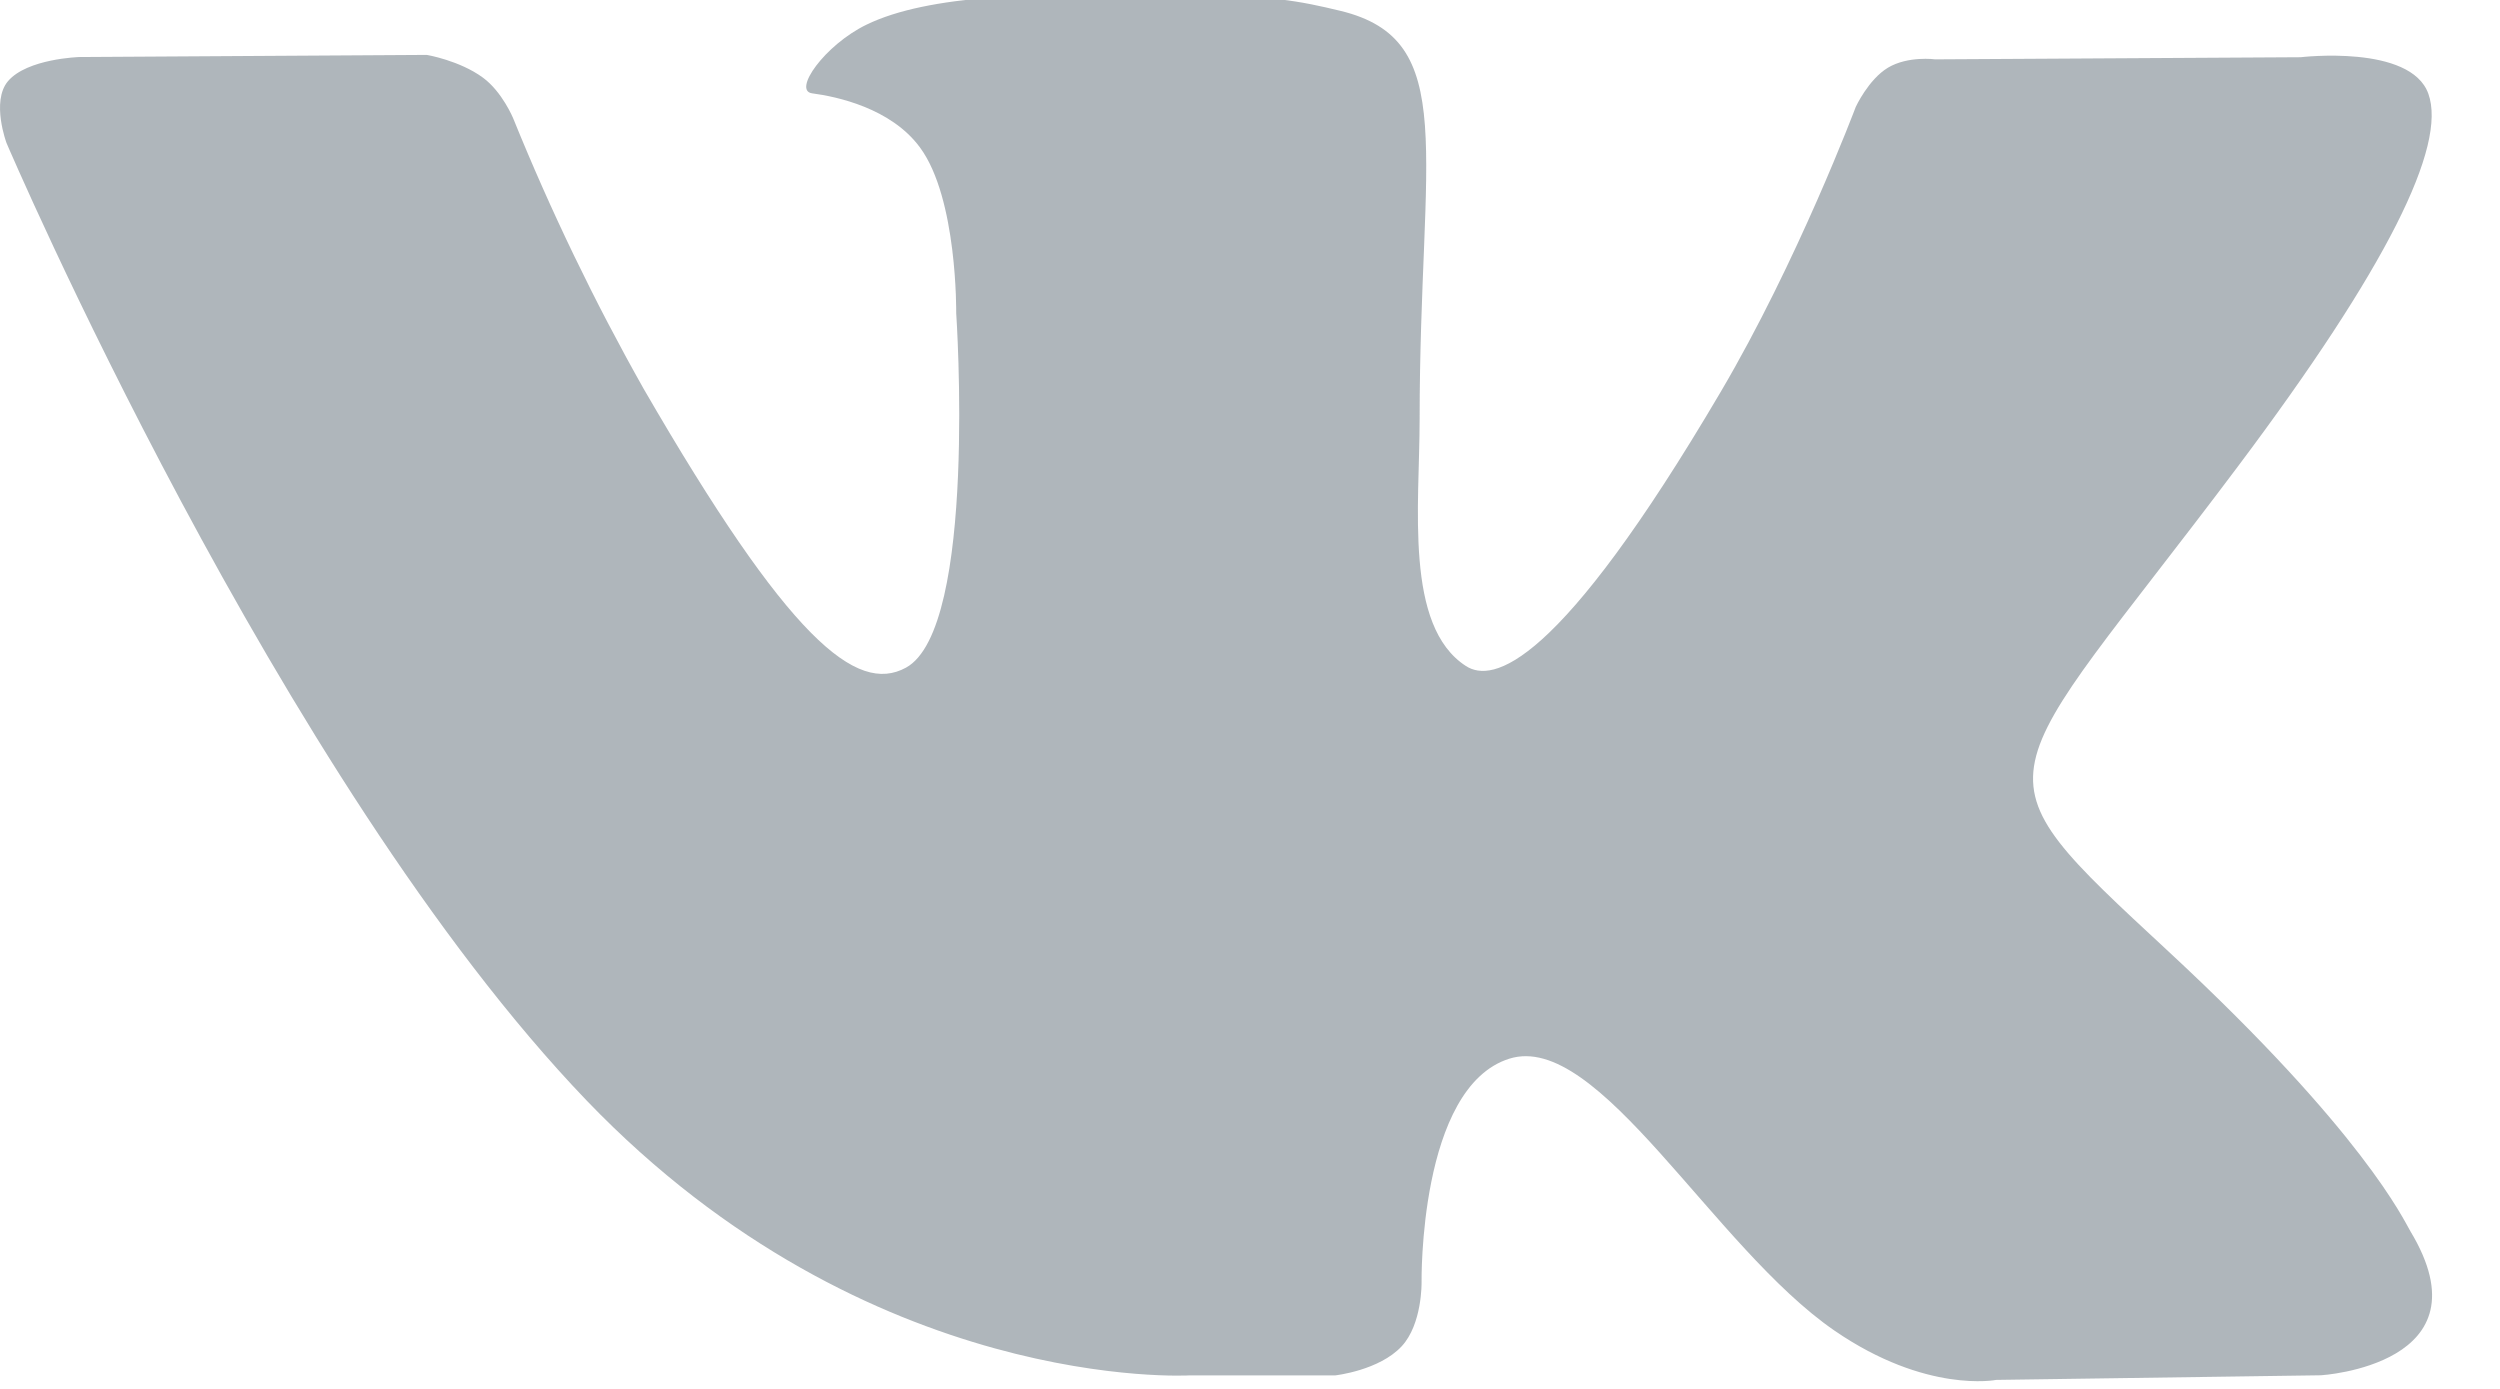
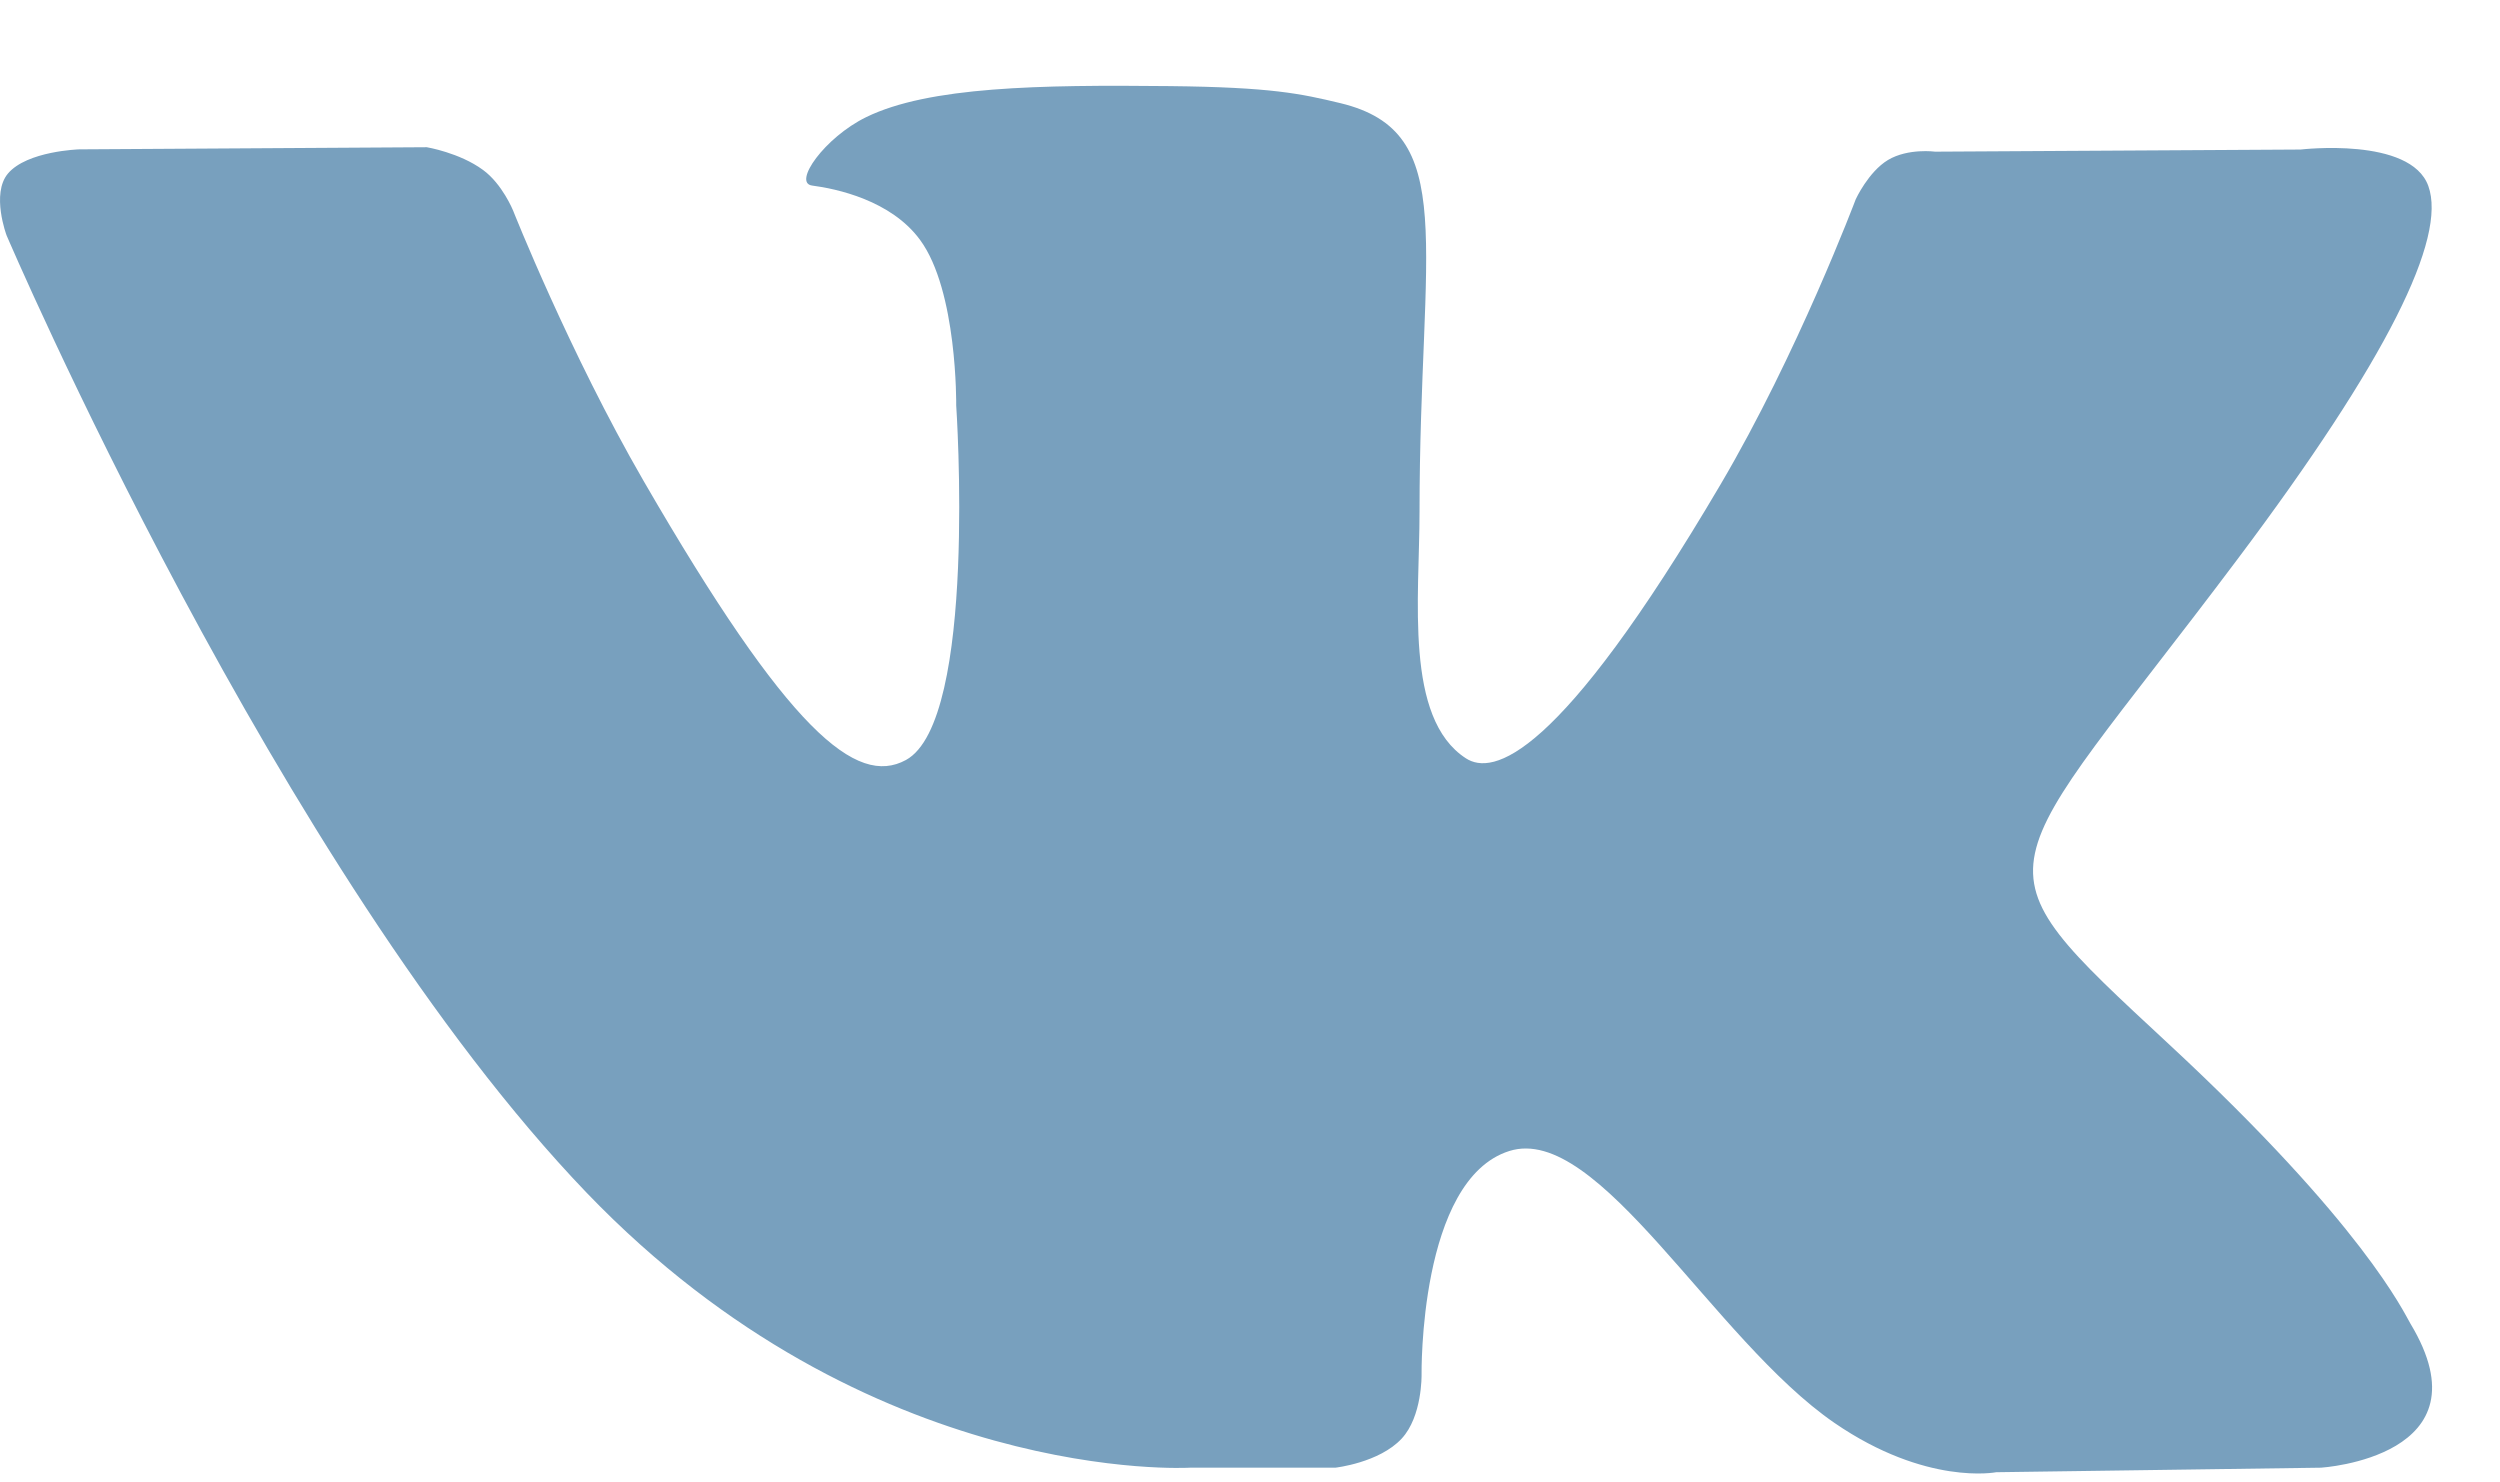
- <svg xmlns="http://www.w3.org/2000/svg" width="27" height="15" viewBox="0 0 27 15">
-   <g>
-     <g opacity=".6">
-       <path fill="#7a858d" d="M12.852 14.854h1.57s.474-.053.716-.314c.223-.24.215-.69.215-.69s-.032-2.106.947-2.416c.964-.305 2.202 2.036 3.513 2.937.992.682 1.746.532 1.746.532l3.508-.05s1.836-.112.965-1.556c-.07-.118-.507-1.067-2.608-3.017-2.2-2.042-1.905-1.71.745-5.242 1.614-2.151 2.26-3.464 2.057-4.026-.192-.535-1.379-.394-1.379-.394L20.9.641s-.292-.04-.51.09c-.212.128-.348.424-.348.424s-.626 1.665-1.46 3.08c-1.758 2.986-2.463 3.144-2.75 2.958-.668-.431-.5-1.737-.5-2.663 0-2.894.438-4.1-.856-4.413-.43-.103-.745-.172-1.844-.184-1.408-.014-2.602.005-3.277.335-.45.22-.796.711-.584.74.26.034.852.158 1.165.585.406.55.391 1.788.391 1.788s.233 3.407-.543 3.83C9.25 7.502 8.52 6.91 6.952 4.2a25.267 25.267 0 0 1-1.41-2.923S5.424.991 5.215.838C4.963.653 4.61.593 4.61.593L.856.616S.293.633.086.877c-.184.219-.015.669-.015.669S3.01 8.42 6.336 11.886c3.052 3.176 6.516 2.968 6.516 2.968z" />
-     </g>
-   </g>
+ <svg xmlns="http://www.w3.org/2000/svg" width="27" height="16" viewBox="0 0 27 16" fill="none">
+   <path d="M12.852 15.851H14.422C14.422 15.851 14.896 15.798 15.138 15.537C15.361 15.297 15.353 14.848 15.353 14.848C15.353 14.848 15.322 12.741 16.3 12.431C17.264 12.126 18.502 14.467 19.813 15.368C20.805 16.049 21.559 15.9 21.559 15.9L25.067 15.851C25.067 15.851 26.903 15.737 26.032 14.294C25.962 14.176 25.525 13.227 23.424 11.277C21.224 9.234 21.519 9.566 24.169 6.034C25.783 3.884 26.428 2.57 26.226 2.009C26.034 1.474 24.847 1.615 24.847 1.615L20.9 1.638C20.9 1.638 20.608 1.598 20.39 1.728C20.178 1.856 20.042 2.152 20.042 2.152C20.042 2.152 19.416 3.816 18.582 5.232C16.824 8.218 16.119 8.376 15.832 8.19C15.164 7.758 15.331 6.453 15.331 5.527C15.331 2.633 15.77 1.426 14.476 1.114C14.046 1.011 13.731 0.942 12.632 0.93C11.224 0.915 10.03 0.935 9.355 1.265C8.905 1.485 8.559 1.976 8.771 2.004C9.032 2.038 9.623 2.163 9.936 2.59C10.342 3.14 10.327 4.378 10.327 4.378C10.327 4.378 10.56 7.785 9.784 8.208C9.25 8.499 8.52 7.906 6.952 5.196C6.149 3.808 5.541 2.273 5.541 2.273C5.541 2.273 5.425 1.987 5.216 1.835C4.963 1.649 4.609 1.59 4.609 1.59L0.856 1.613C0.856 1.613 0.293 1.63 0.086 1.874C-0.098 2.093 0.071 2.542 0.071 2.542C0.071 2.542 3.01 9.417 6.336 12.882C9.388 16.059 12.852 15.851 12.852 15.851Z" fill="#78A0BE" />
</svg>
